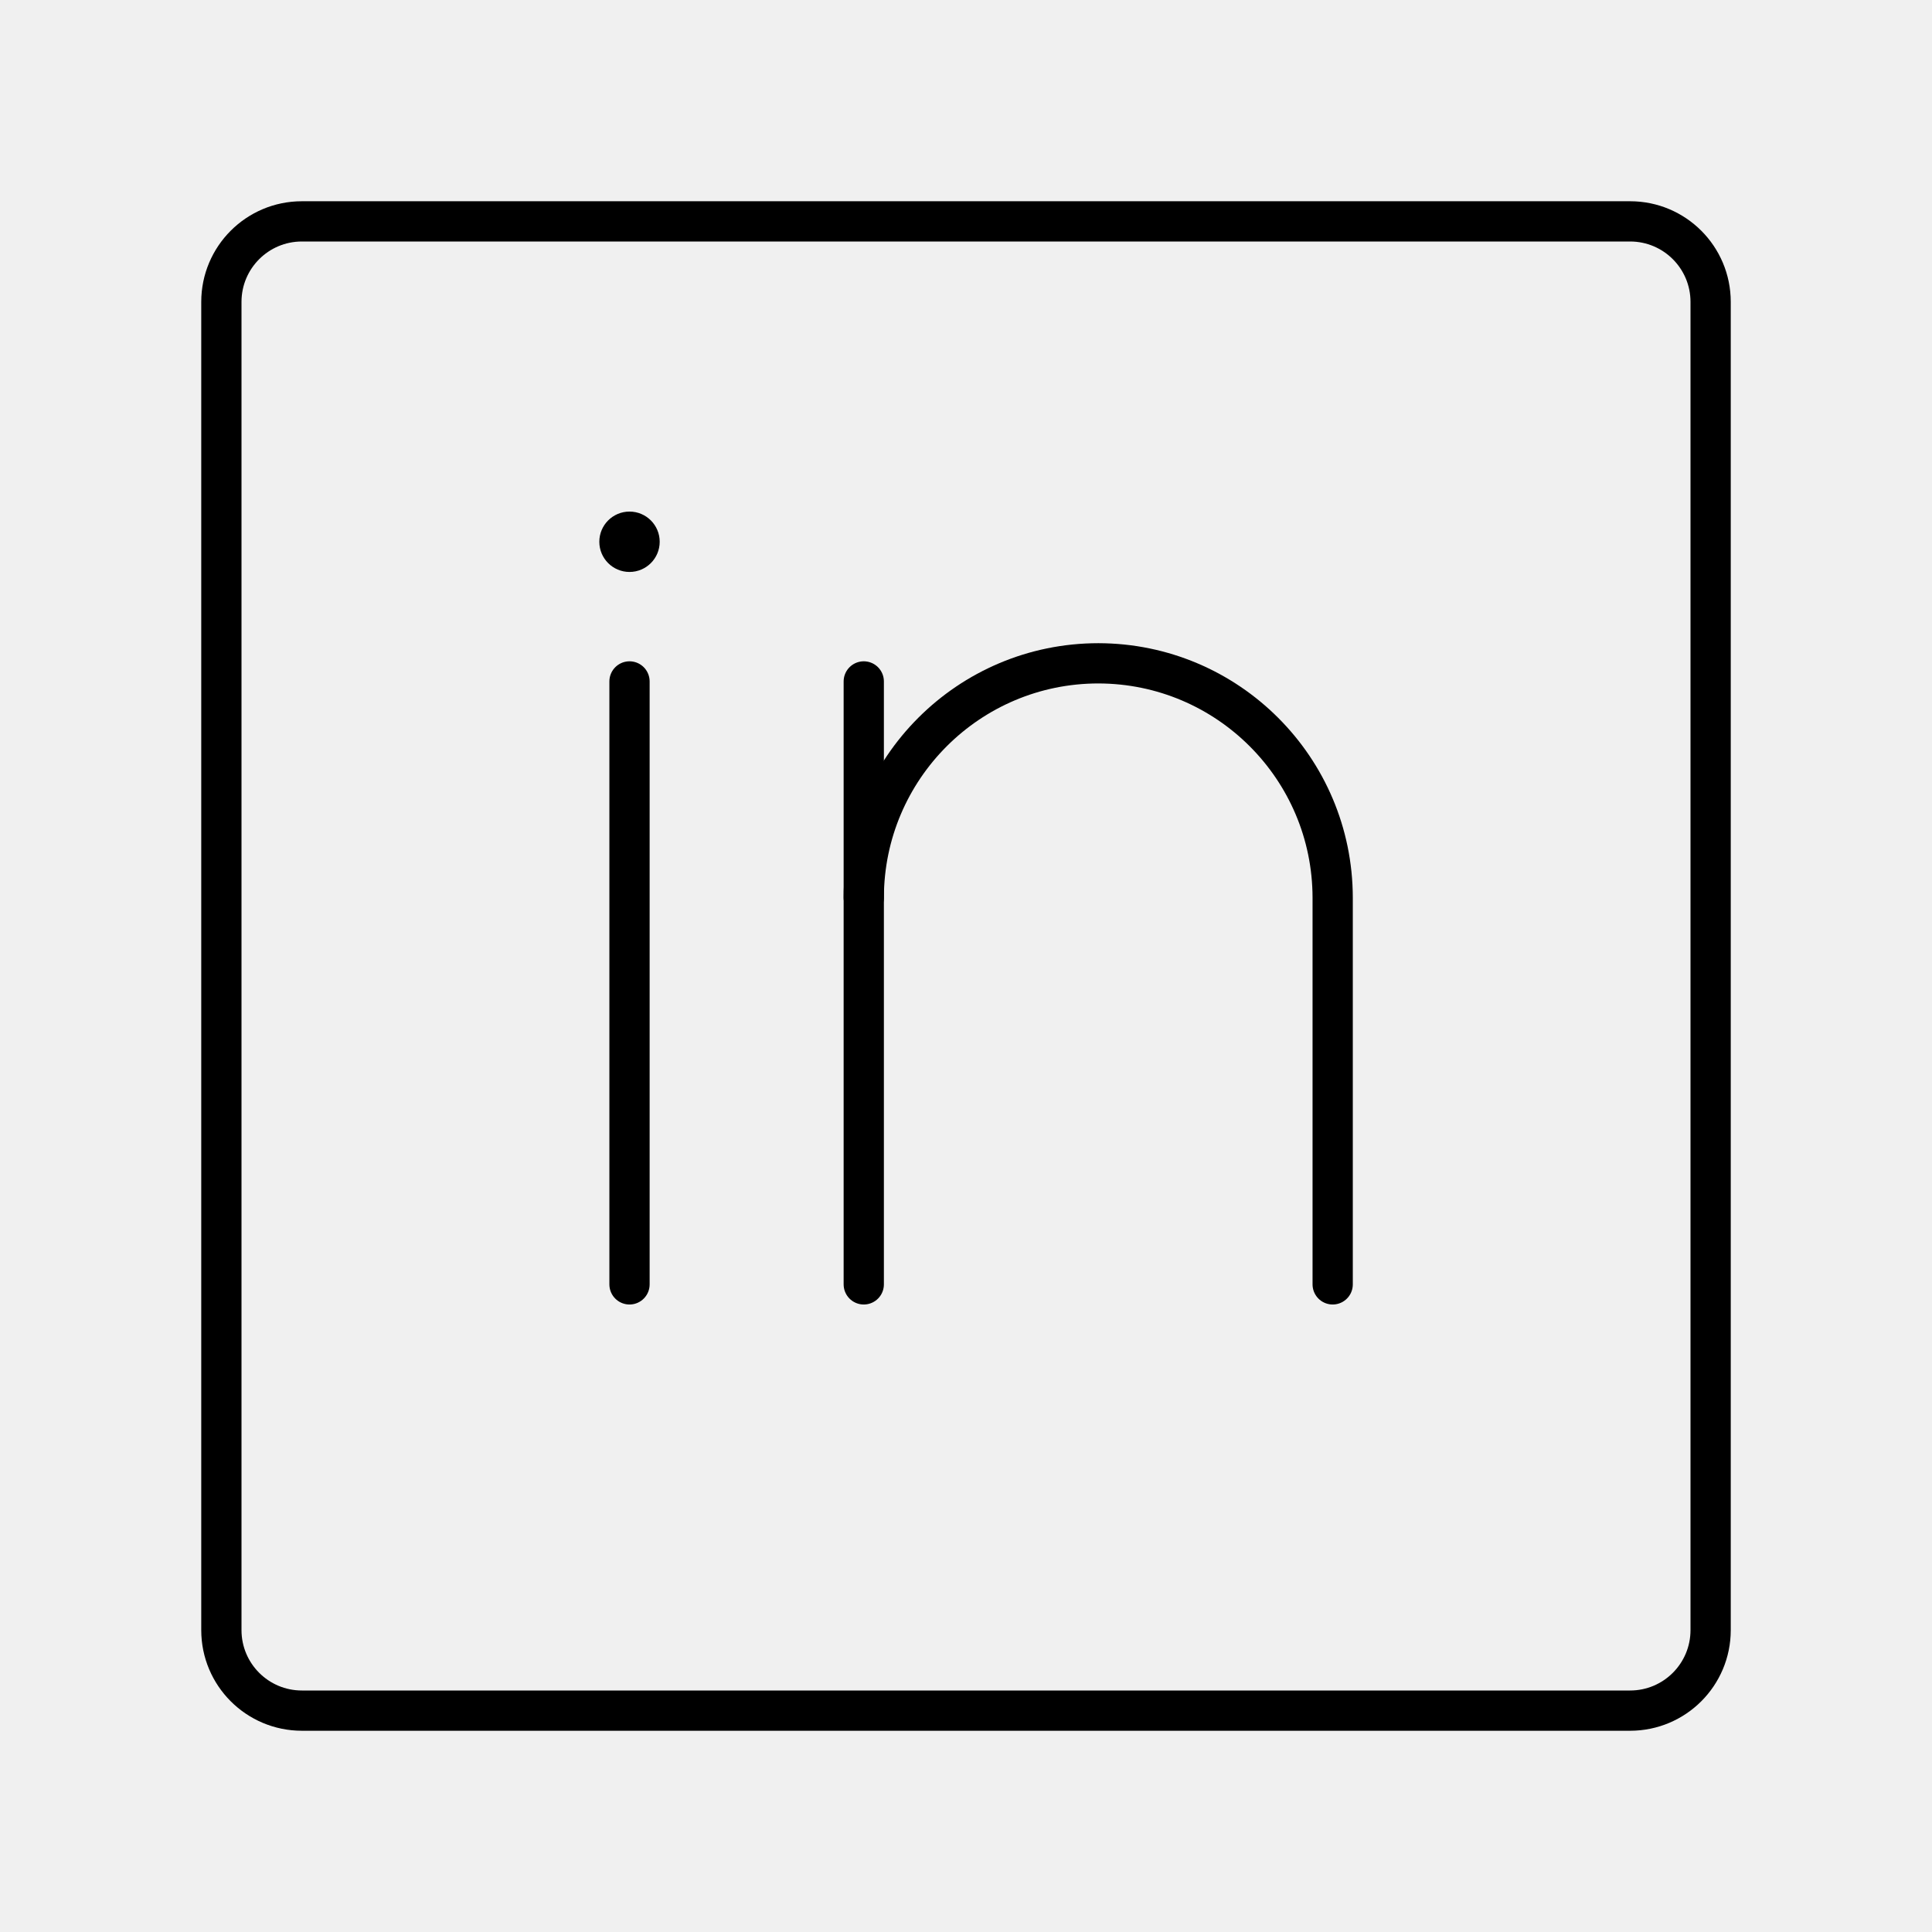
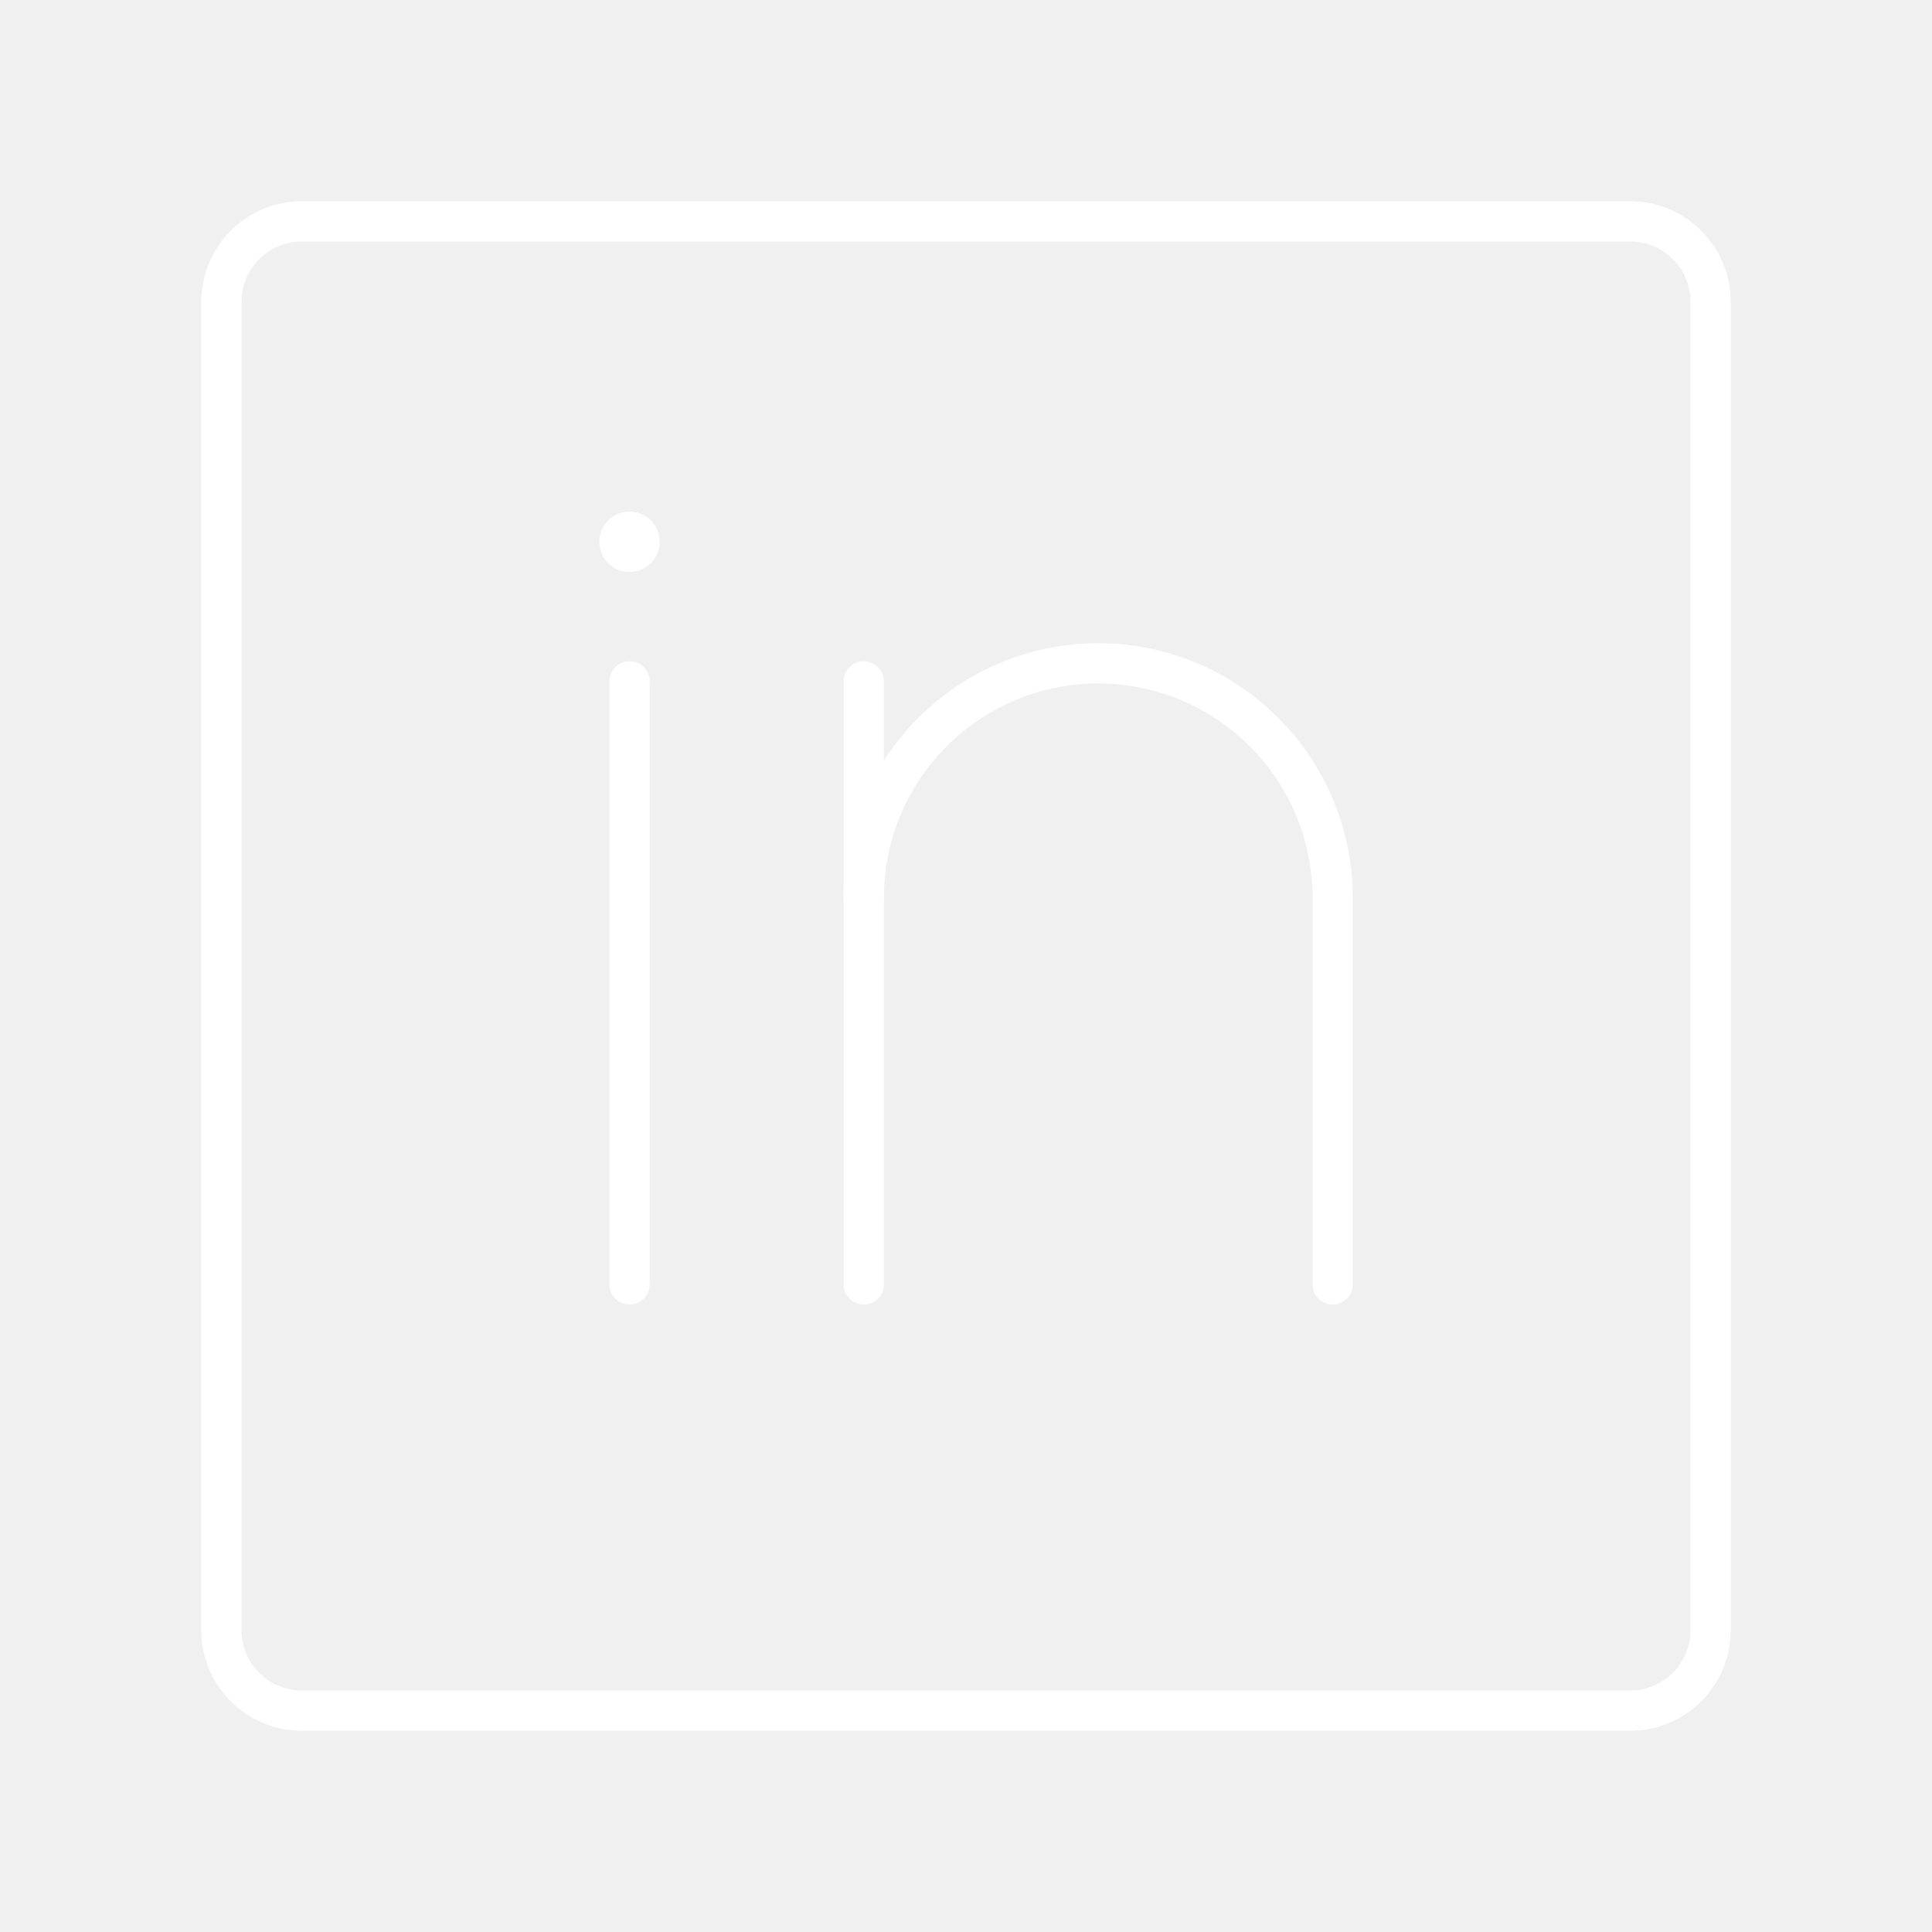
<svg xmlns="http://www.w3.org/2000/svg" width="800px" height="800px" viewBox="0 0 48 48" version="1.1">
  <defs>
-     <style>.b{fill:#000000;}.c{fill:none;stroke:#000000;stroke-linecap:round;stroke-linejoin:round;}</style>
+     <style>.b{fill:#ffffff;}.c{fill:none;stroke:#ffffff;stroke-linecap:round;stroke-linejoin:round;}</style>
  </defs>
  <circle class="b" cx="15.64" cy="13.46" r=".75" />
  <line class="c" x1="15.64" x2="15.64" y1="16.93" y2="31.91" />
  <path class="c" d="m33.11 31.91v-9.61a5.83 5.83 0 0 0-5.82-5.82 5.83 5.83 0 0 0-5.83 5.82v9.61" />
  <line class="c" x1="21.46" x2="21.46" y1="22.3" y2="16.93" />
  <path class="c" d="m40.5 5.5h-33a2 2 0 0 0-2 2v33a2 2 0 0 0 2 2h33a2 2 0 0 0 2-2v-33a2 2 0 0 0-2-2z" />
</svg>
